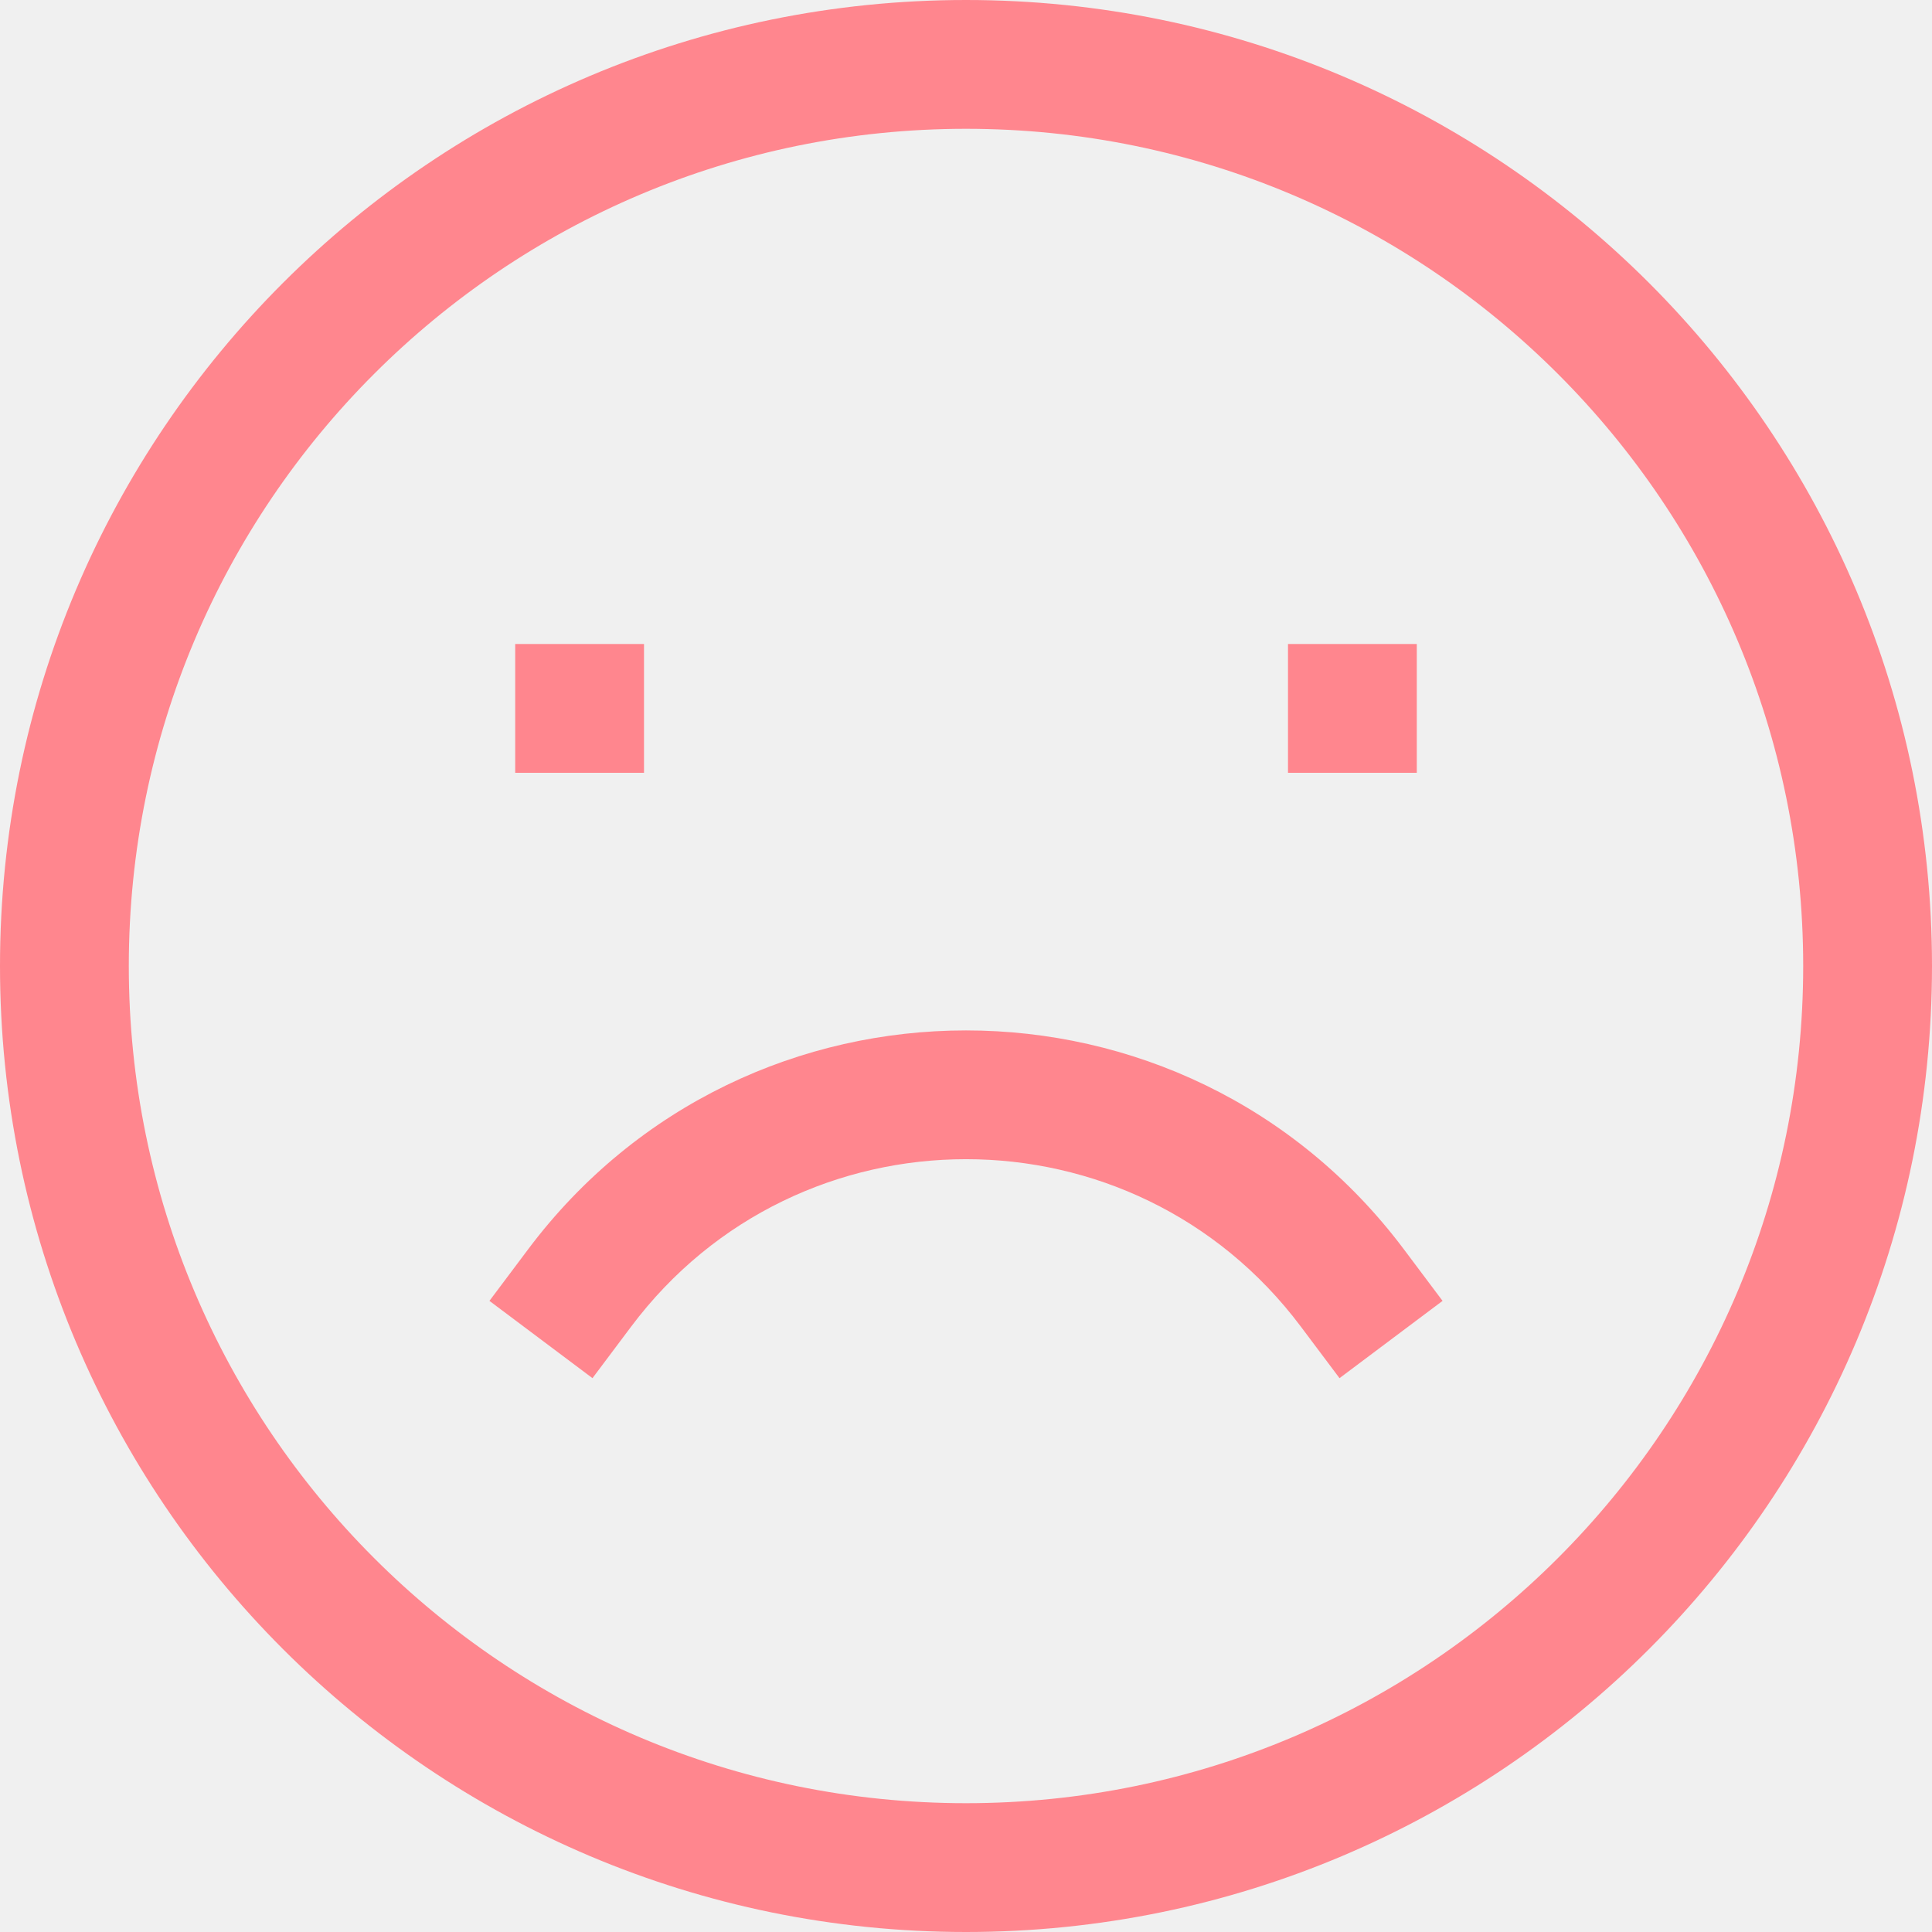
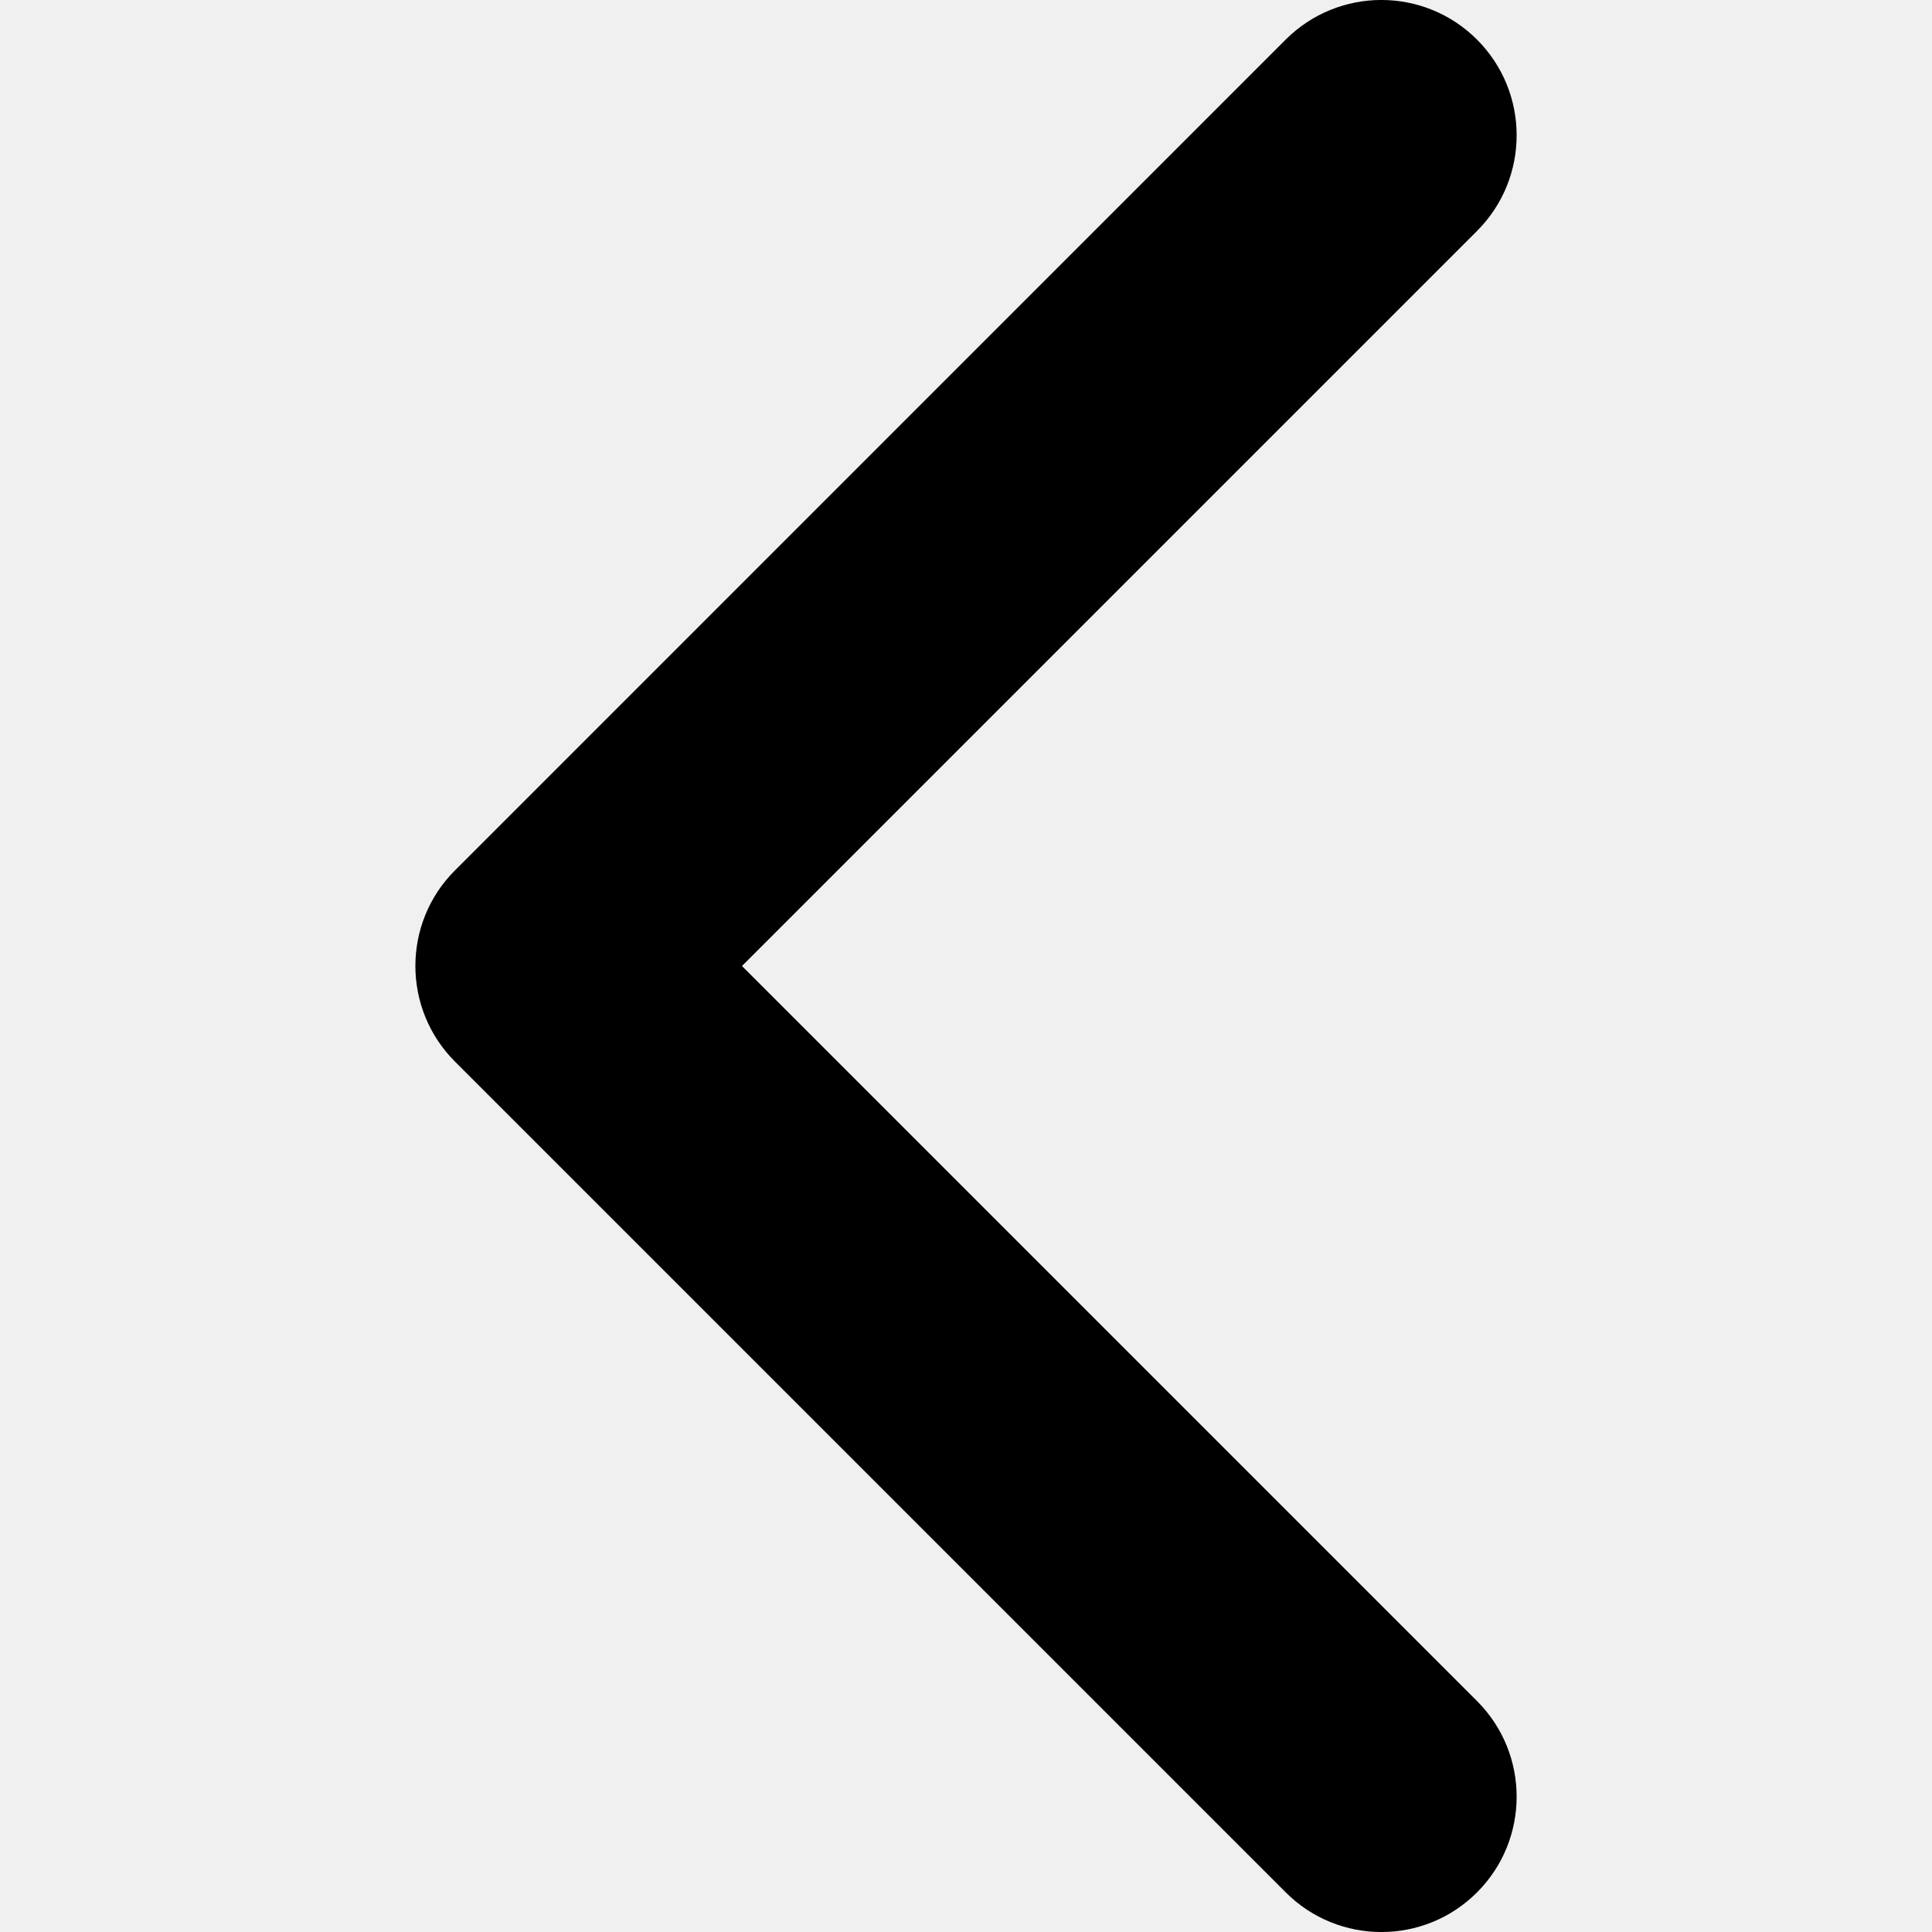
- <svg xmlns="http://www.w3.org/2000/svg" width="30" height="30" viewBox="0 0 30 30" fill="none">
-   <g clip-path="url(#clip0_1_1561)">
-     <path fill-rule="evenodd" clip-rule="evenodd" d="M0 15C0 6.716 6.716 0 15 0C23.284 0 30 6.716 30 15C30 23.284 23.284 30 15 30C6.716 30 0 23.284 0 15ZM15 2C7.82 2 2 7.82 2 15C2 22.18 7.82 28 15 28C22.18 28 28 22.18 28 15C28 7.82 22.18 2 15 2ZM10 12H8V10H10V12ZM22 12H20V10H22V12ZM7.6 20.2L8.2 19.4C11.6 14.867 18.4 14.867 21.8 19.4L22.4 20.2L20.8 21.4L20.2 20.6C17.6 17.133 12.4 17.133 9.8 20.6L9.2 21.4L7.6 20.2Z" fill="#FF868E" />
+ <svg xmlns="http://www.w3.org/2000/svg" width="20" height="20" viewBox="0 0 20 20">
+   <g clip-path="url(#clip0_1_1332)">
+     <path d="M4.71 10.99L13.31 19.59C13.857 20.137 14.744 20.137 15.29 19.59C15.837 19.043 15.837 18.156 15.29 17.609L7.681 10L15.29 2.391C15.837 1.844 15.837 0.957 15.29 0.41C14.743 -0.137 13.857 -0.137 13.309 0.41L4.71 9.01C4.436 9.283 4.3 9.642 4.3 10C4.3 10.358 4.437 10.717 4.71 10.99Z" />
  </g>
  <defs>
-     <clipPath id="clip0_1_1561">
-       <rect width="30" height="30" fill="white" />
+     <clipPath id="clip0_1_1332">
+       <rect width="20" height="20" />
    </clipPath>
  </defs>
</svg>
